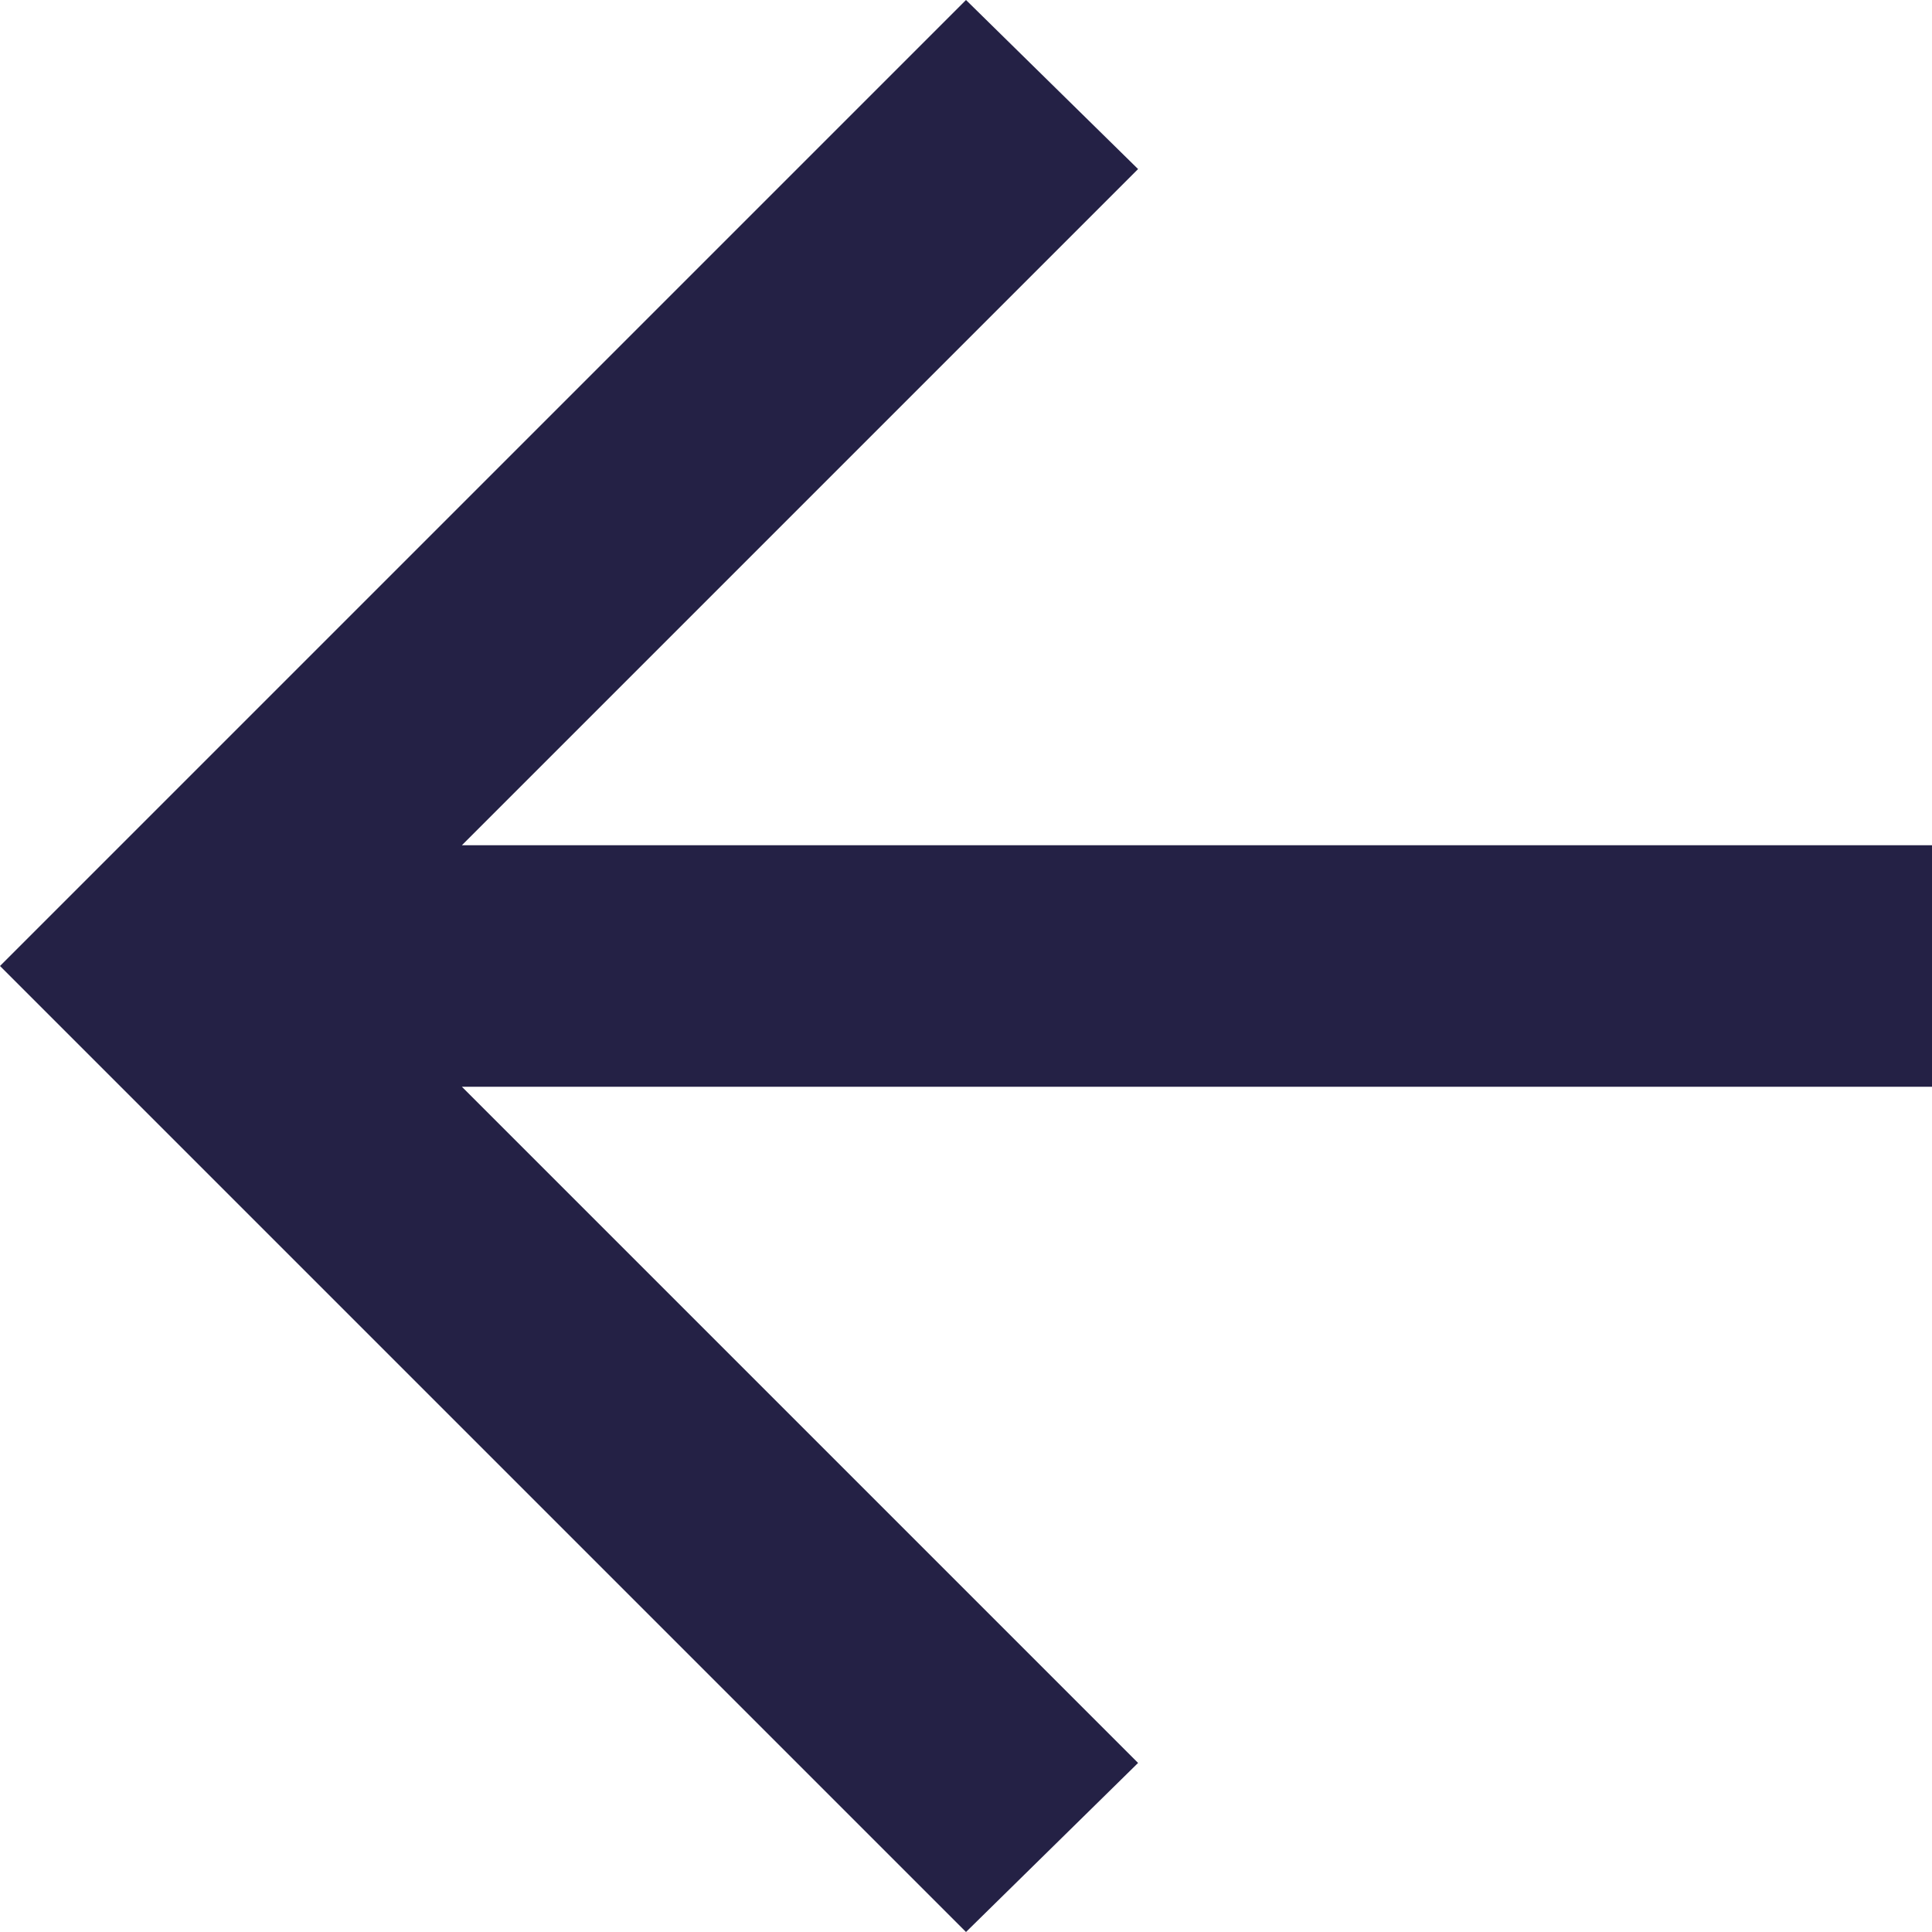
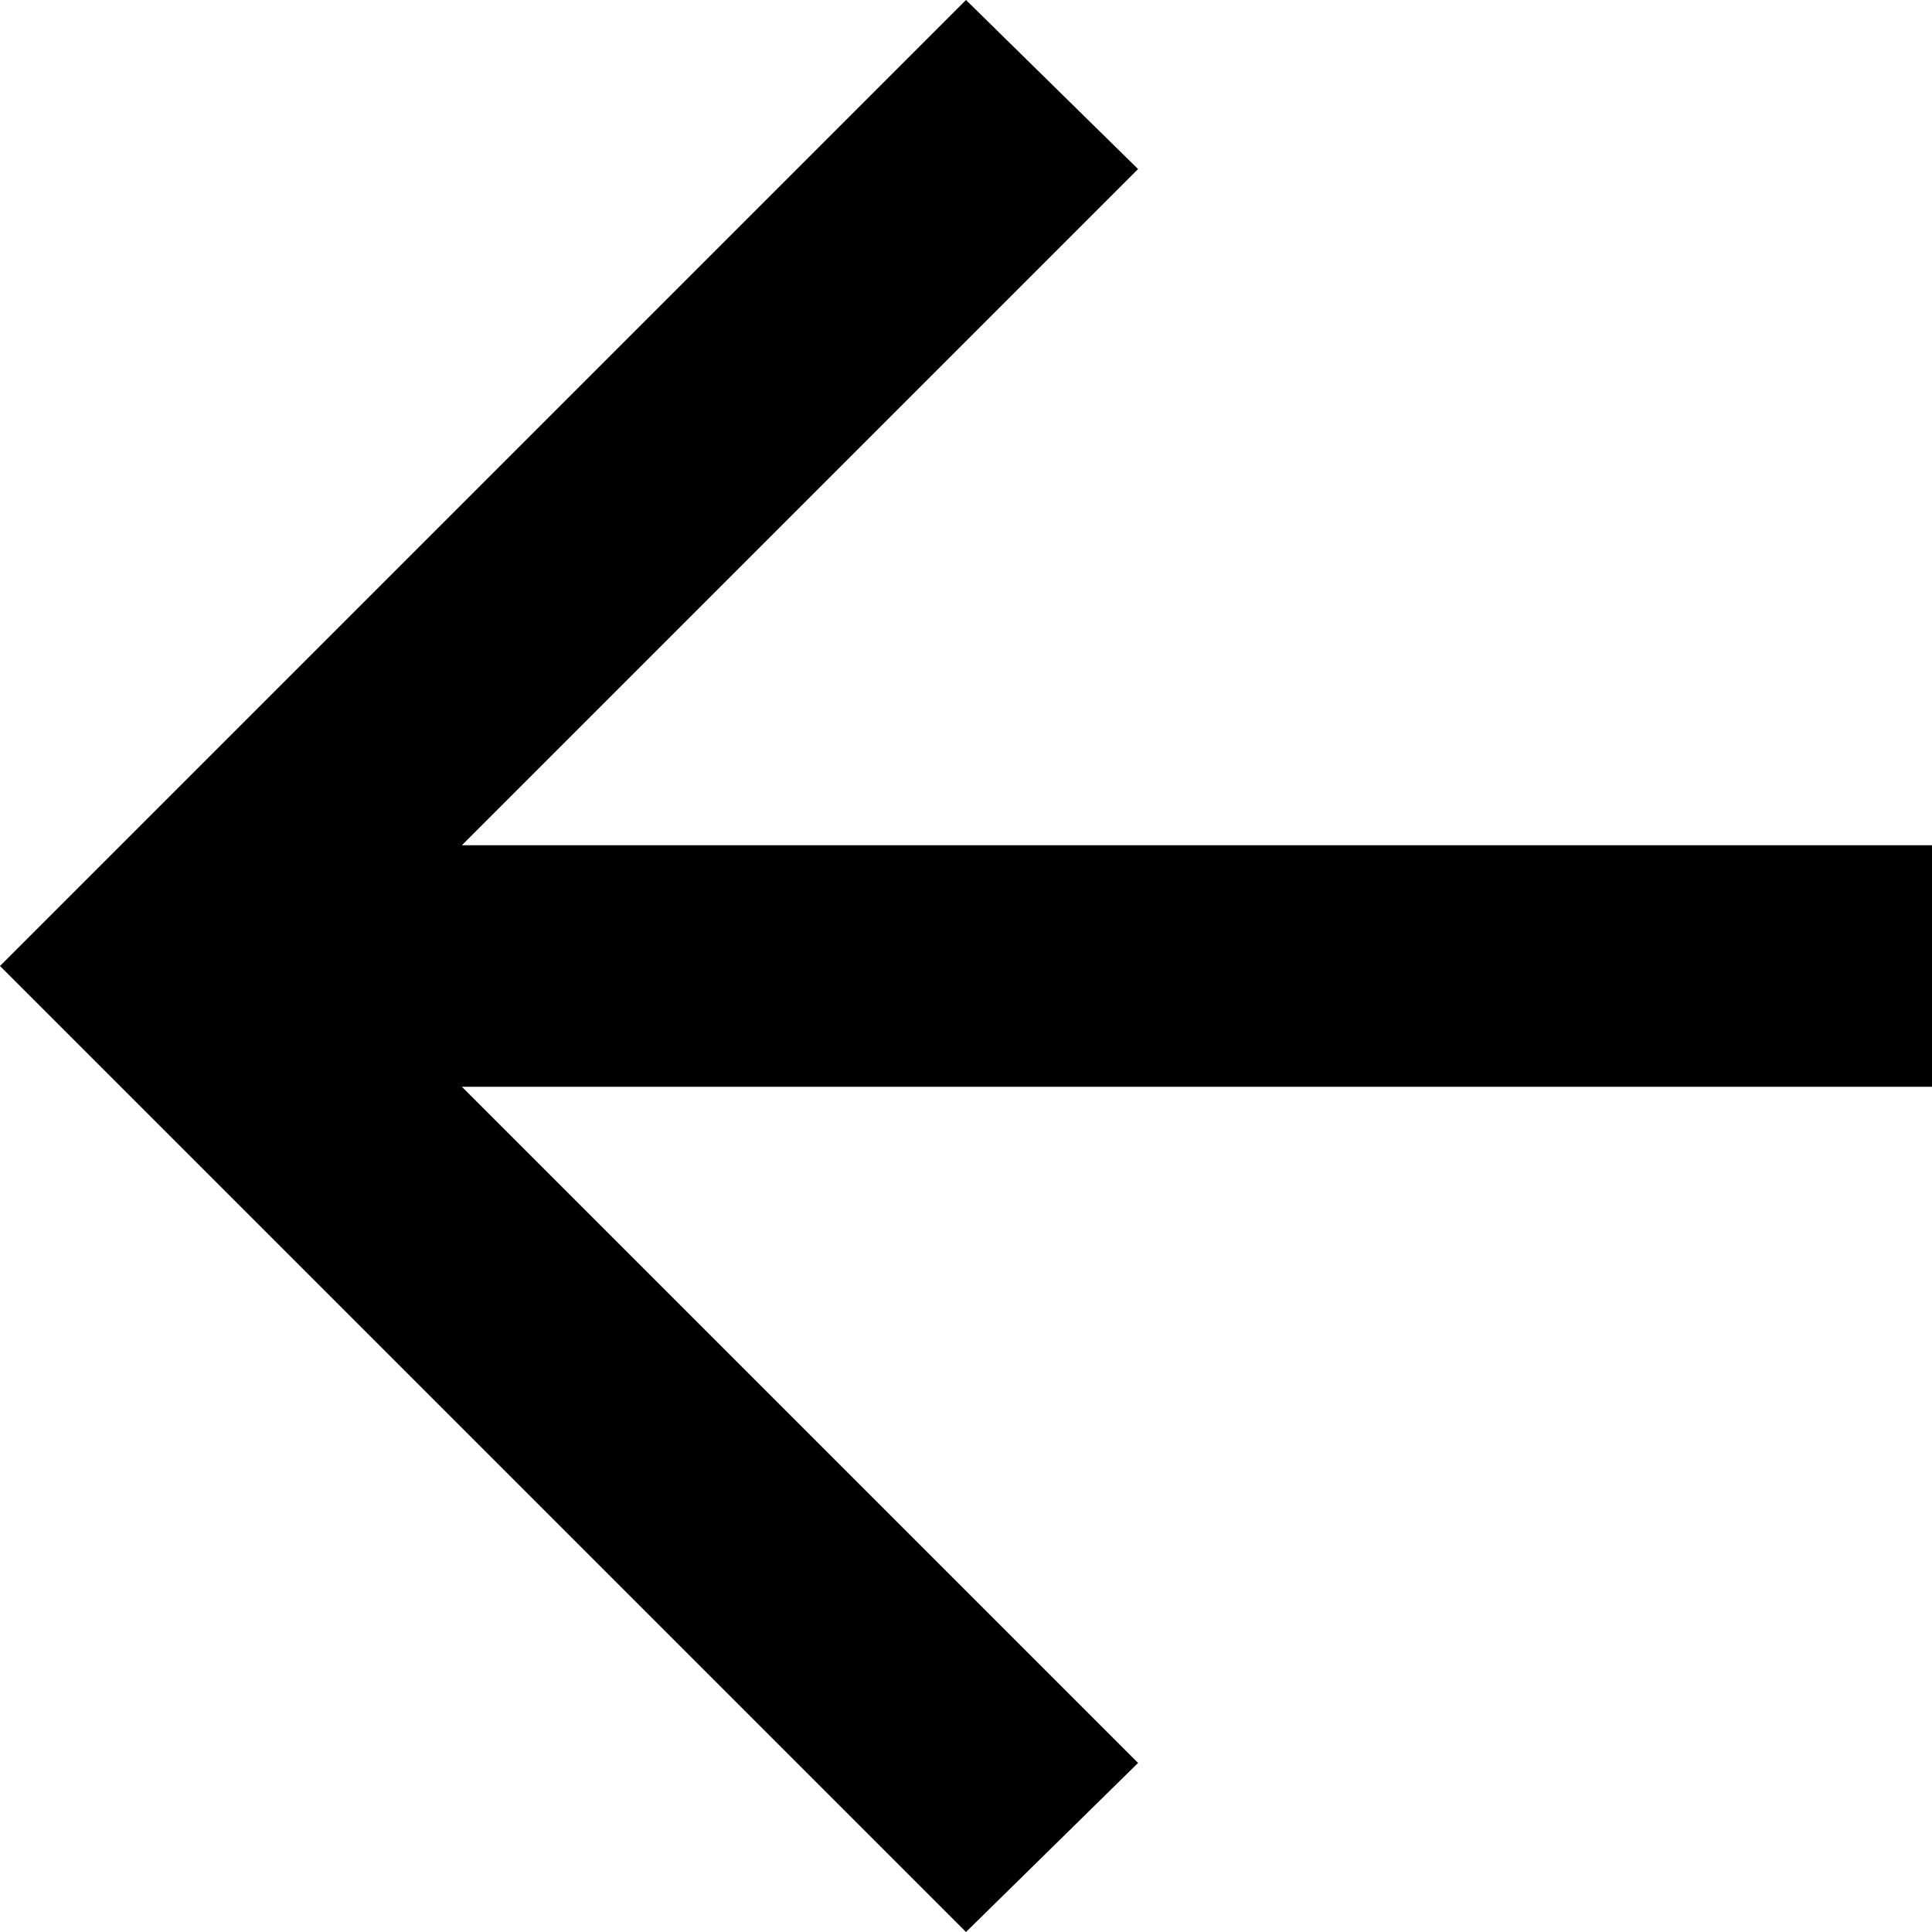
<svg xmlns="http://www.w3.org/2000/svg" width="16" height="16" viewBox="0 0 16 16" fill="none">
-   <path d="M3.825 9L9.425 14.6L8 16L1.19209e-07 8L8 -9.53674e-07L9.425 1.4L3.825 7H16V9H3.825Z" fill="#242145" />
+   <path d="M3.825 9L9.425 14.6L8 16L1.19209e-07 8L8 -9.53674e-07L9.425 1.4L3.825 7H16V9H3.825Z" fill="currentColor" />
</svg>
